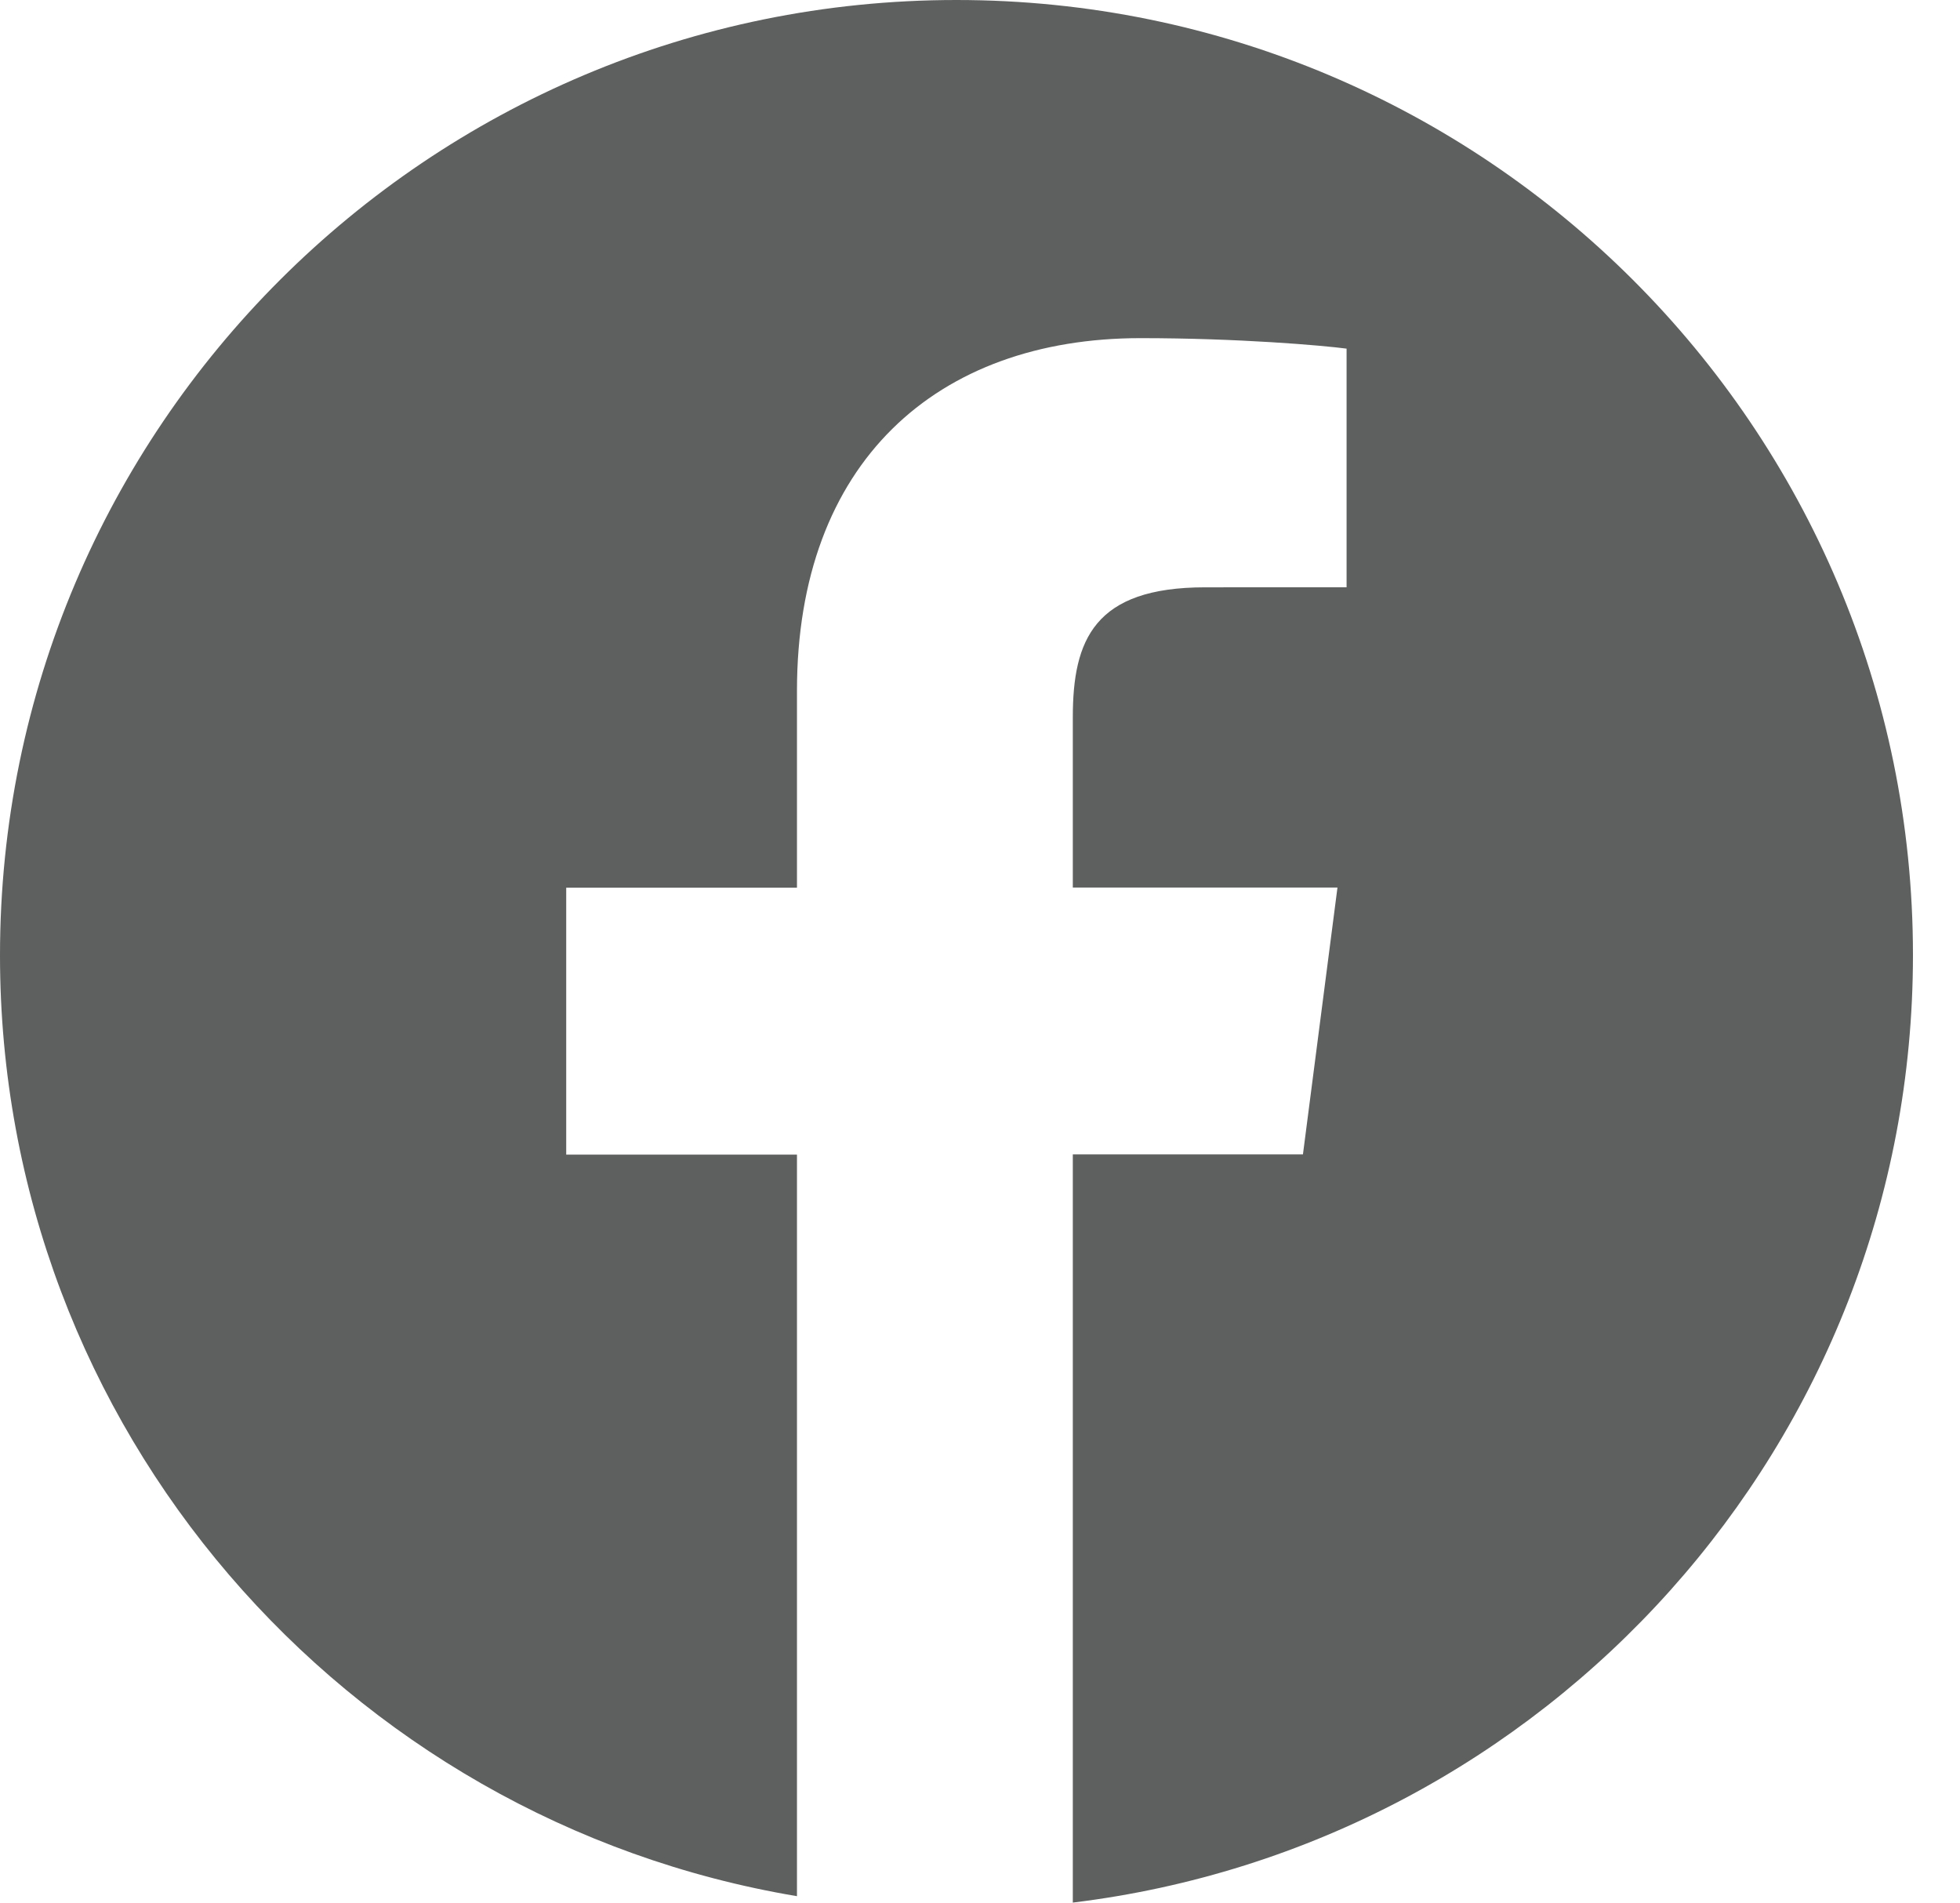
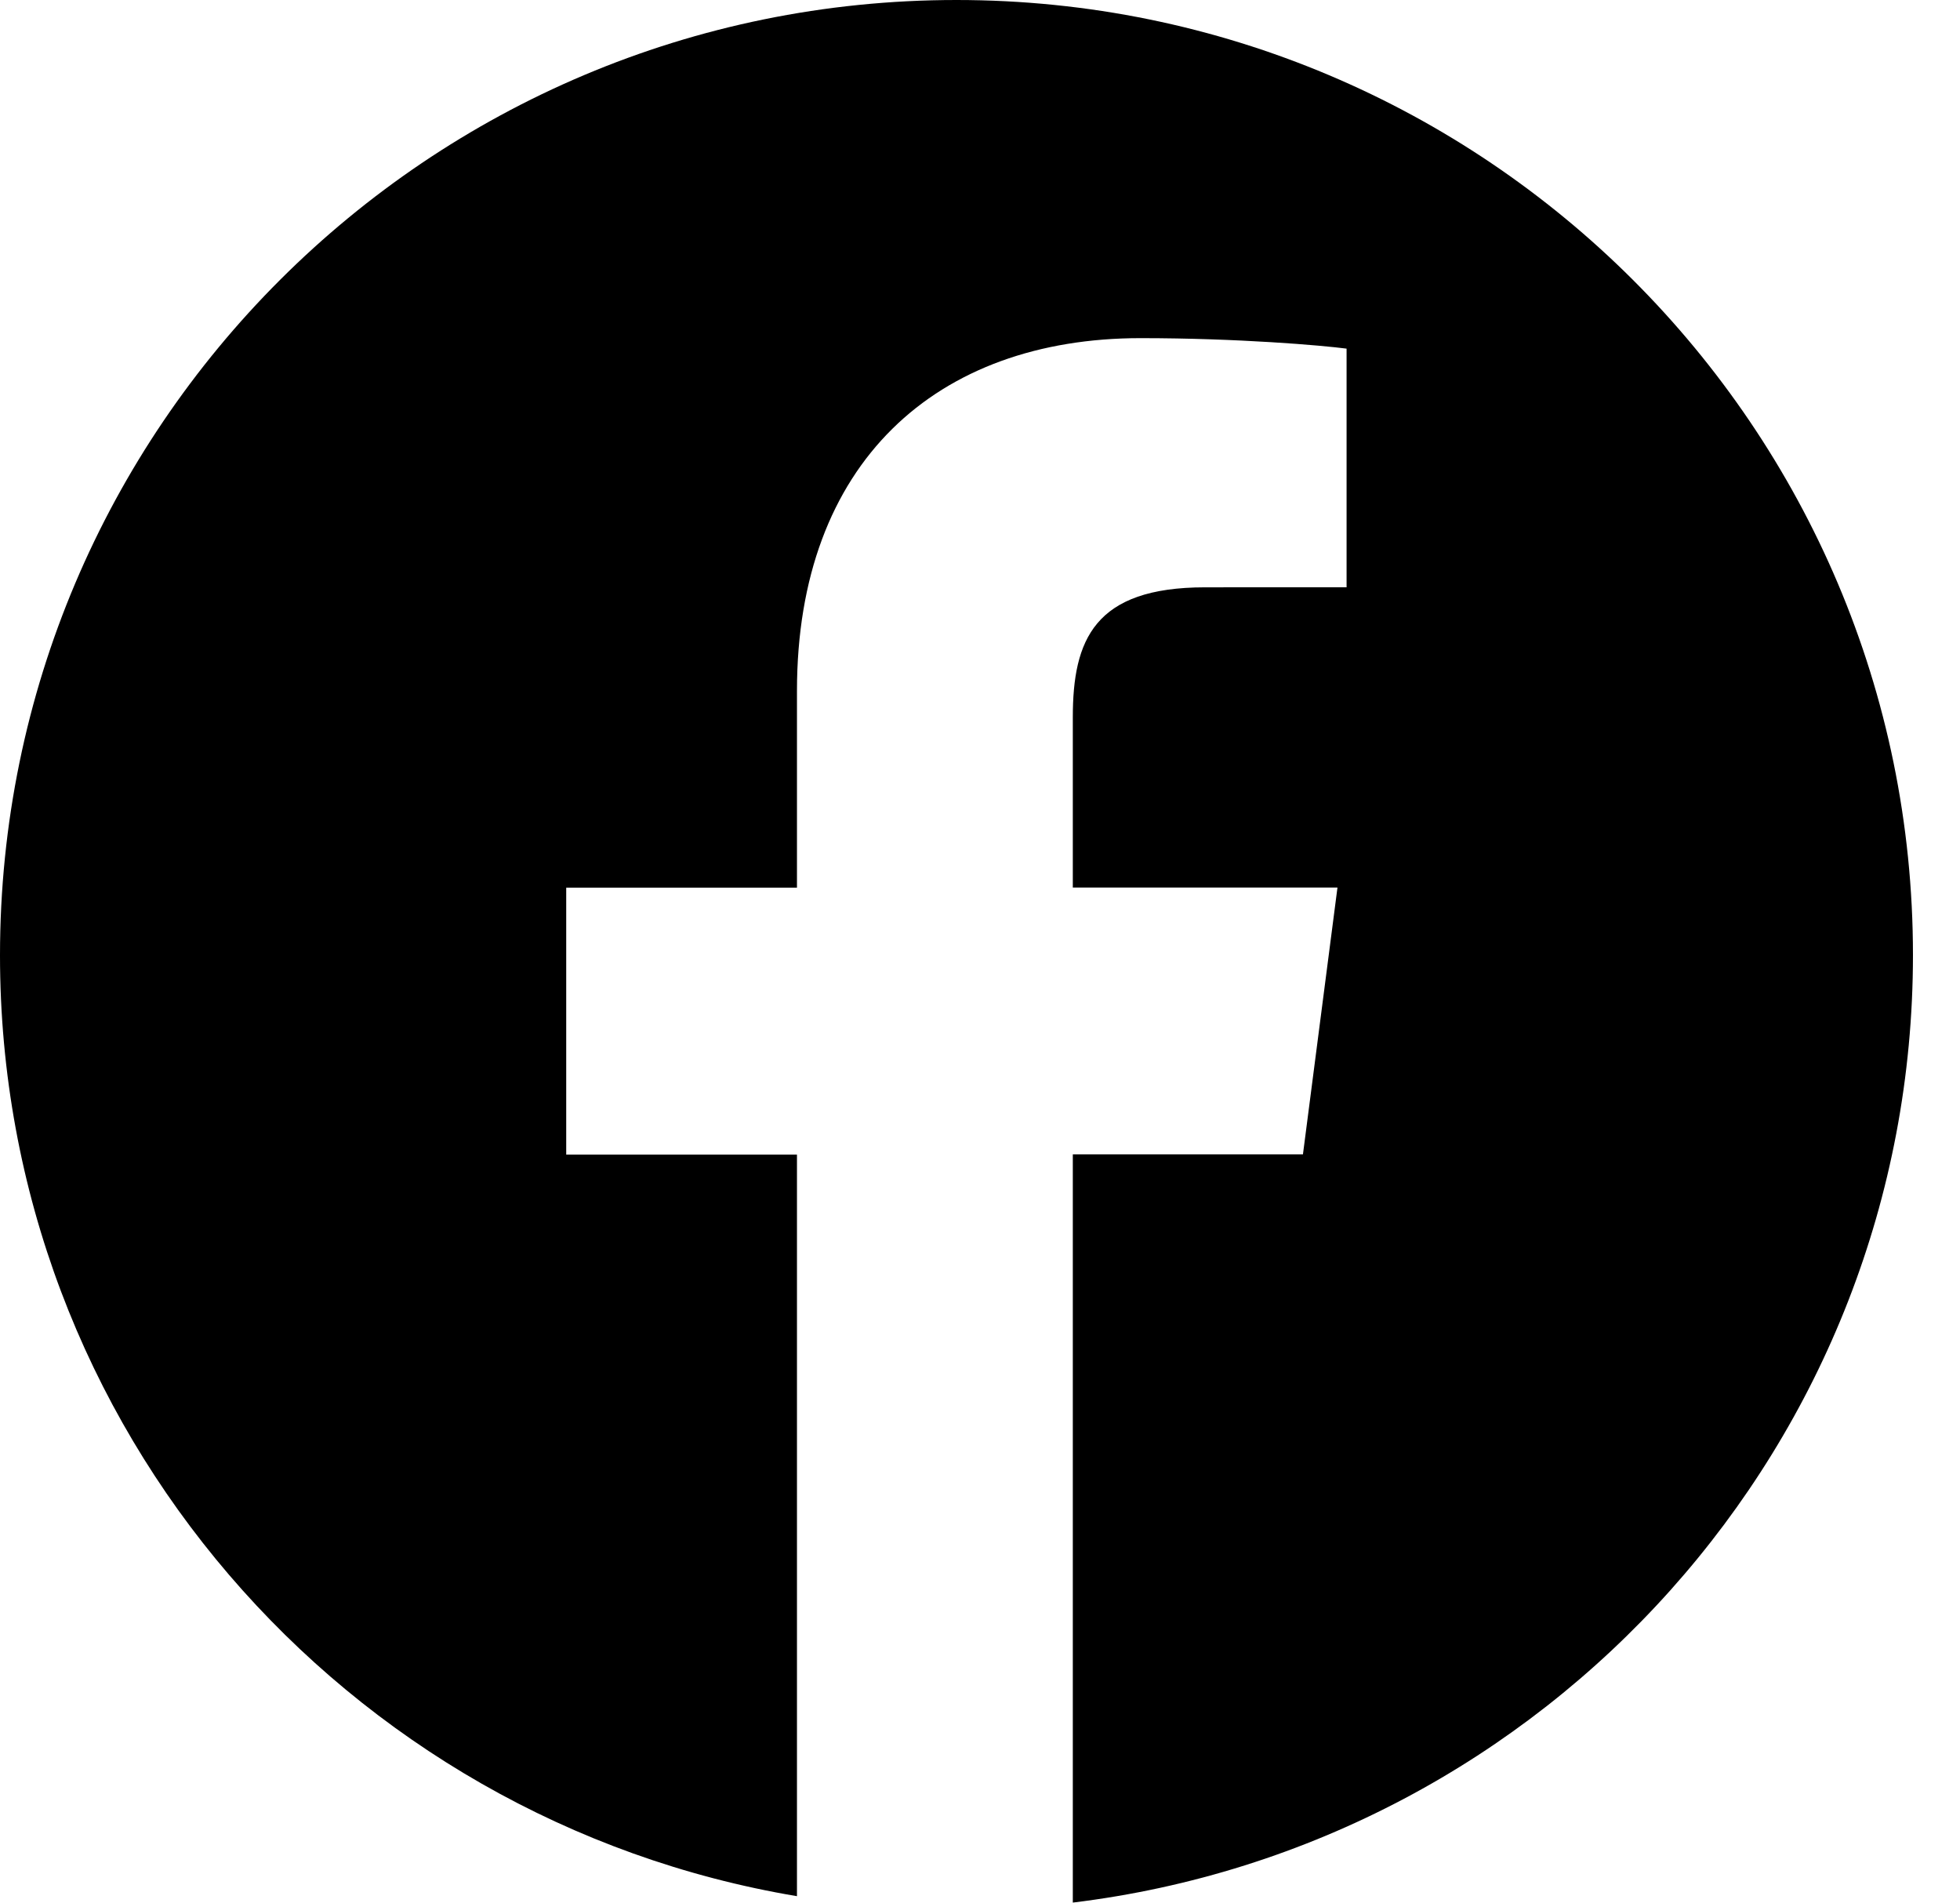
<svg xmlns="http://www.w3.org/2000/svg" width="34" height="33" viewBox="0 0 34 33" fill="none">
-   <path d="M16.592 9.23122e-07C7.429 4.13301e-07 -4.12728e-07 7.418 -9.21842e-07 16.569C-1.37846e-06 24.776 5.982 31.573 13.825 32.889L13.825 20.026L9.822 20.026L9.822 15.397L13.825 15.397L13.825 11.983C13.825 8.023 16.247 5.865 19.785 5.865C21.48 5.865 22.936 5.991 23.359 6.047L23.359 10.186L20.905 10.187C18.981 10.187 18.61 11.1 18.61 12.44L18.61 15.394L23.201 15.394L22.602 20.023L18.61 20.023L18.61 33C26.82 32.002 33.184 25.032 33.184 16.564C33.184 7.418 25.755 1.43293e-06 16.592 9.23122e-07Z" fill="#5E5F5F" />
+   <path d="M16.592 9.23122e-07C7.429 4.13301e-07 -4.12728e-07 7.418 -9.21842e-07 16.569C-1.37846e-06 24.776 5.982 31.573 13.825 32.889L13.825 20.026L9.822 20.026L9.822 15.397L13.825 15.397L13.825 11.983C13.825 8.023 16.247 5.865 19.785 5.865C21.48 5.865 22.936 5.991 23.359 6.047L23.359 10.186L20.905 10.187C18.981 10.187 18.61 11.1 18.61 12.44L18.61 15.394L23.201 15.394L22.602 20.023L18.61 20.023L18.61 33C26.82 32.002 33.184 25.032 33.184 16.564C33.184 7.418 25.755 1.43293e-06 16.592 9.23122e-07Z" fill="black" />
</svg>
